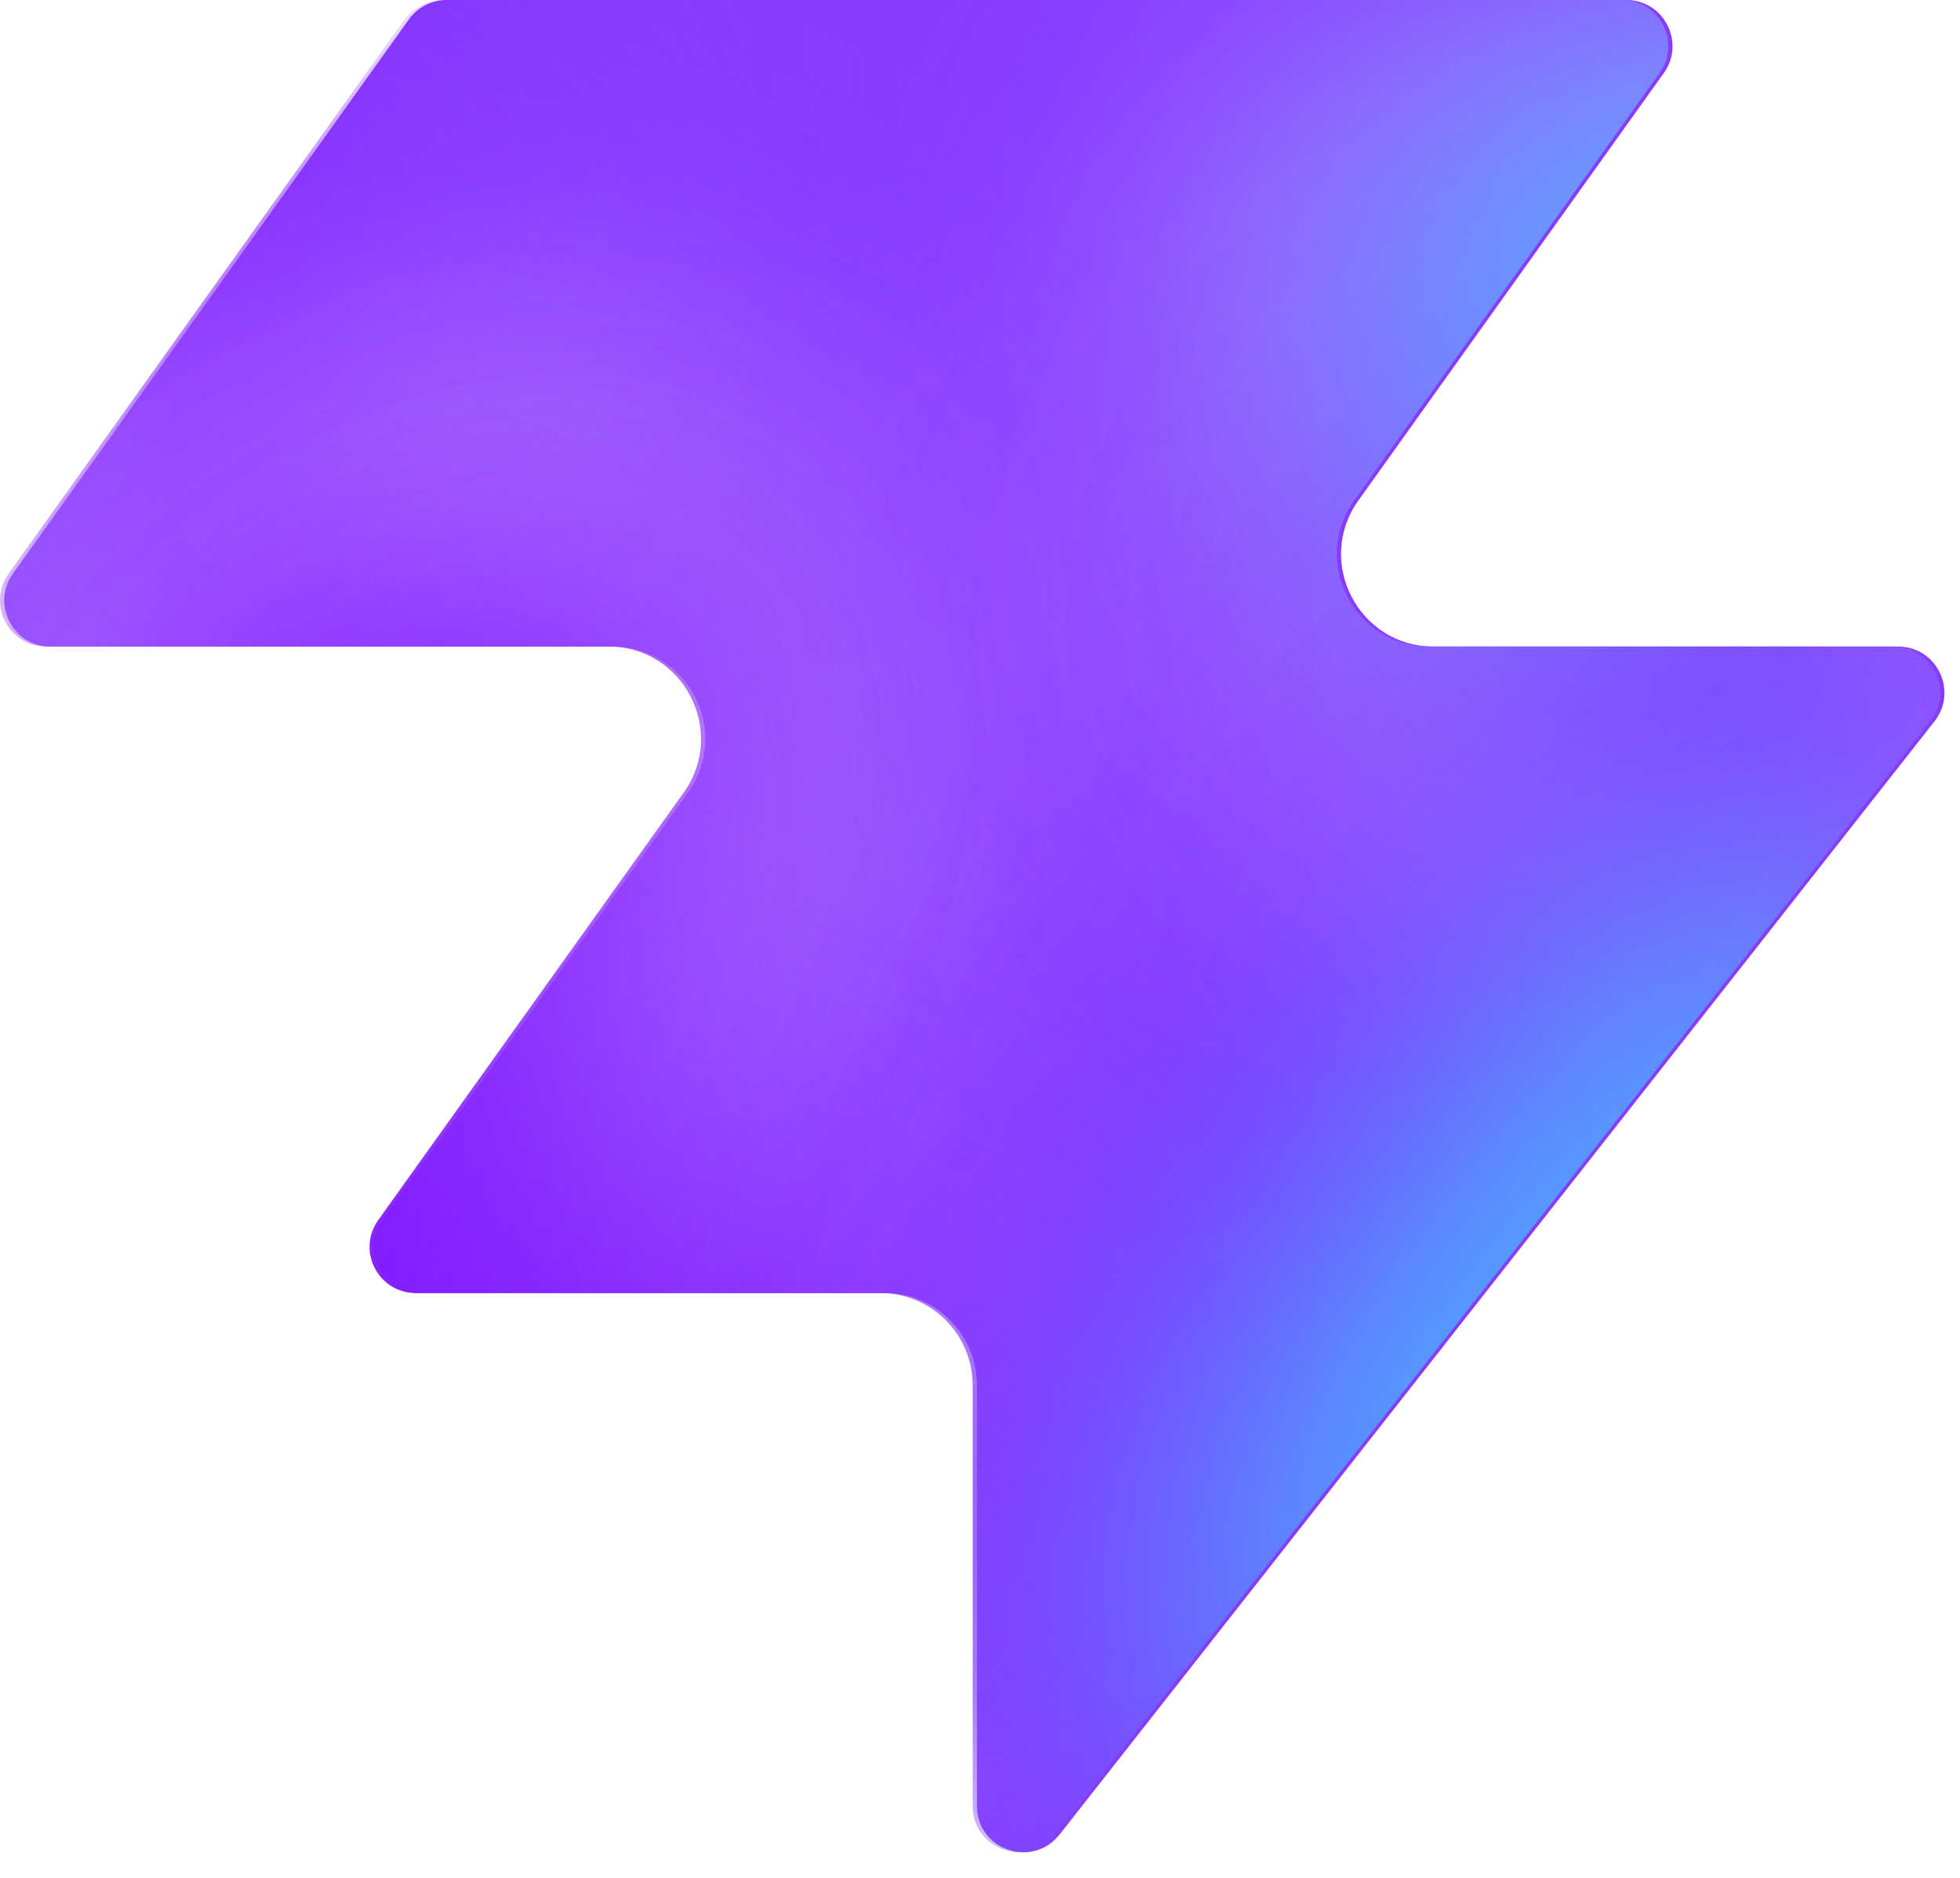
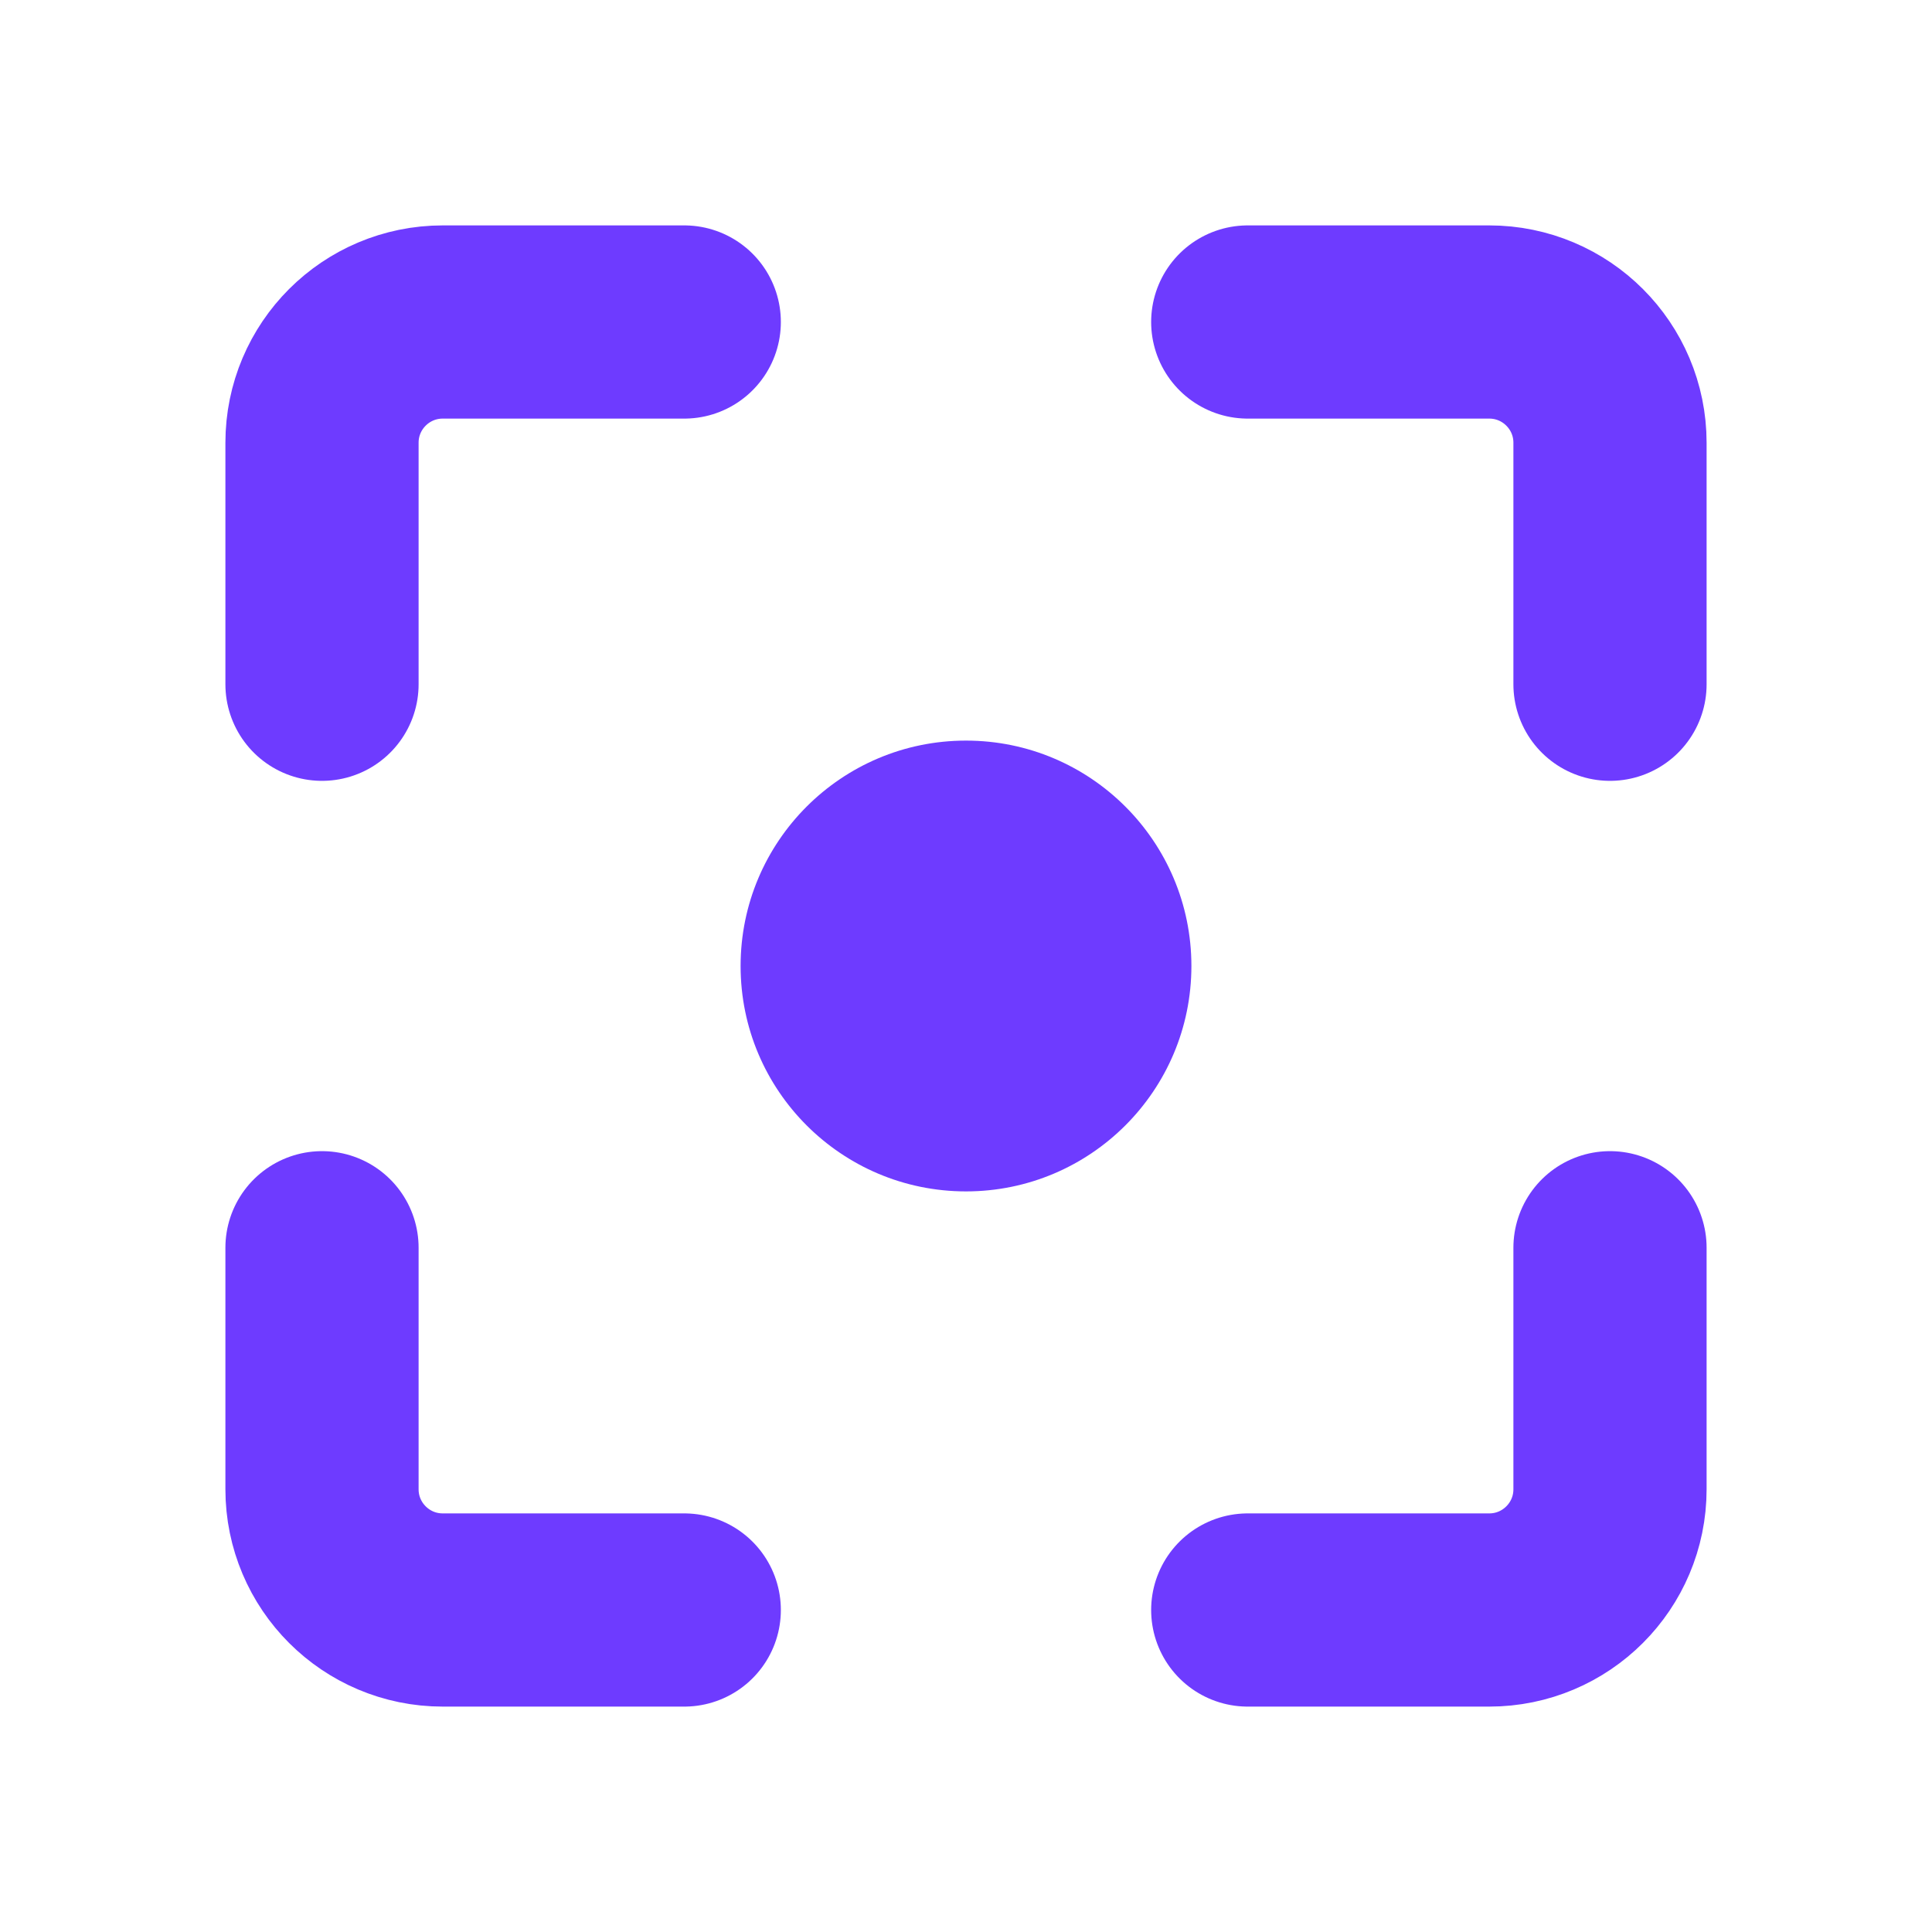
- <svg xmlns="http://www.w3.org/2000/svg" width="48" height="46" fill="none" viewBox="0 0 48 46">
-   <path fill="#863bff" d="M25.946 44.938c-.664.845-2.021.375-2.021-.698V33.937a2.26 2.26 0 0 0-2.262-2.262H10.287c-.92 0-1.456-1.04-.92-1.788l7.48-10.471c1.07-1.497 0-3.578-1.842-3.578H1.237c-.92 0-1.456-1.04-.92-1.788L10.013.474c.214-.297.556-.474.92-.474h28.894c.92 0 1.456 1.04.92 1.788l-7.48 10.471c-1.07 1.498 0 3.579 1.842 3.579h11.377c.943 0 1.473 1.088.89 1.83L25.947 44.94z" style="fill:#863bff;fill:color(display-p3 .525 .23 1);fill-opacity:1" />
-   <mask id="a" width="48" height="46" x="0" y="0" maskUnits="userSpaceOnUse" style="mask-type:alpha">
-     <path fill="#000" d="M25.842 44.938c-.664.844-2.021.375-2.021-.698V33.937a2.26 2.26 0 0 0-2.262-2.262H10.183c-.92 0-1.456-1.04-.92-1.788l7.48-10.471c1.07-1.498 0-3.579-1.842-3.579H1.133c-.92 0-1.456-1.04-.92-1.787L9.91.473c.214-.297.556-.474.92-.474h28.894c.92 0 1.456 1.04.92 1.788l-7.48 10.471c-1.07 1.498 0 3.578 1.842 3.578h11.377c.943 0 1.473 1.088.89 1.832L25.843 44.94z" style="fill:#000;fill-opacity:1" />
-   </mask>
-   <g mask="url(#a)">
-     <g filter="url(#b)">
-       <ellipse cx="5.508" cy="14.704" fill="#ede6ff" rx="5.508" ry="14.704" style="fill:#ede6ff;fill:color(display-p3 .927 .903 1);fill-opacity:1" transform="matrix(.00324 1 1 -.00324 -4.47 31.516)" />
-     </g>
-     <g filter="url(#c)">
-       <ellipse cx="10.399" cy="29.851" fill="#ede6ff" rx="10.399" ry="29.851" style="fill:#ede6ff;fill:color(display-p3 .927 .903 1);fill-opacity:1" transform="matrix(.00324 1 1 -.00324 -39.328 7.883)" />
-     </g>
-     <g filter="url(#d)">
-       <ellipse cx="5.508" cy="30.487" fill="#7e14ff" rx="5.508" ry="30.487" style="fill:#7e14ff;fill:color(display-p3 .492 .077 1);fill-opacity:1" transform="rotate(89.814 -25.913 -14.639)scale(1 -1)" />
-     </g>
-     <g filter="url(#e)">
-       <ellipse cx="5.508" cy="30.599" fill="#7e14ff" rx="5.508" ry="30.599" style="fill:#7e14ff;fill:color(display-p3 .492 .077 1);fill-opacity:1" transform="rotate(89.814 -32.644 -3.334)scale(1 -1)" />
-     </g>
-     <g filter="url(#f)">
-       <ellipse cx="5.508" cy="30.599" fill="#7e14ff" rx="5.508" ry="30.599" style="fill:#7e14ff;fill:color(display-p3 .492 .077 1);fill-opacity:1" transform="matrix(.00324 1 1 -.00324 -34.34 30.47)" />
-     </g>
-     <g filter="url(#g)">
-       <ellipse cx="14.072" cy="22.078" fill="#ede6ff" rx="14.072" ry="22.078" style="fill:#ede6ff;fill:color(display-p3 .927 .903 1);fill-opacity:1" transform="rotate(93.35 24.506 48.493)scale(-1 1)" />
-     </g>
-     <g filter="url(#h)">
-       <ellipse cx="3.47" cy="21.501" fill="#7e14ff" rx="3.47" ry="21.501" style="fill:#7e14ff;fill:color(display-p3 .492 .077 1);fill-opacity:1" transform="rotate(89.009 28.708 47.59)scale(-1 1)" />
-     </g>
-     <g filter="url(#i)">
-       <ellipse cx="3.47" cy="21.501" fill="#7e14ff" rx="3.47" ry="21.501" style="fill:#7e14ff;fill:color(display-p3 .492 .077 1);fill-opacity:1" transform="rotate(89.009 28.708 47.59)scale(-1 1)" />
-     </g>
-     <g filter="url(#j)">
-       <ellipse cx=".387" cy="8.972" fill="#7e14ff" rx="4.407" ry="29.108" style="fill:#7e14ff;fill:color(display-p3 .492 .077 1);fill-opacity:1" transform="rotate(39.51 .387 8.972)" />
-     </g>
-     <g filter="url(#k)">
-       <ellipse cx="47.523" cy="-6.092" fill="#7e14ff" rx="4.407" ry="29.108" style="fill:#7e14ff;fill:color(display-p3 .492 .077 1);fill-opacity:1" transform="rotate(37.892 47.523 -6.092)" />
-     </g>
-     <g filter="url(#l)">
-       <ellipse cx="41.412" cy="6.333" fill="#47bfff" rx="5.971" ry="9.665" style="fill:#47bfff;fill:color(display-p3 .28 .748 1);fill-opacity:1" transform="rotate(37.892 41.412 6.333)" />
-     </g>
-     <g filter="url(#m)">
-       <ellipse cx="-1.879" cy="38.332" fill="#7e14ff" rx="4.407" ry="29.108" style="fill:#7e14ff;fill:color(display-p3 .492 .077 1);fill-opacity:1" transform="rotate(37.892 -1.88 38.332)" />
-     </g>
-     <g filter="url(#n)">
-       <ellipse cx="-1.879" cy="38.332" fill="#7e14ff" rx="4.407" ry="29.108" style="fill:#7e14ff;fill:color(display-p3 .492 .077 1);fill-opacity:1" transform="rotate(37.892 -1.88 38.332)" />
-     </g>
-     <g filter="url(#o)">
-       <ellipse cx="35.651" cy="29.907" fill="#7e14ff" rx="4.407" ry="29.108" style="fill:#7e14ff;fill:color(display-p3 .492 .077 1);fill-opacity:1" transform="rotate(37.892 35.651 29.907)" />
-     </g>
-     <g filter="url(#p)">
-       <ellipse cx="38.418" cy="32.4" fill="#47bfff" rx="5.971" ry="15.297" style="fill:#47bfff;fill:color(display-p3 .28 .748 1);fill-opacity:1" transform="rotate(37.892 38.418 32.4)" />
-     </g>
-   </g>
-   <defs>
-     <filter id="b" width="60.045" height="41.654" x="-19.77" y="16.149" color-interpolation-filters="sRGB" filterUnits="userSpaceOnUse">
-       <feFlood flood-opacity="0" result="BackgroundImageFix" />
-       <feBlend in="SourceGraphic" in2="BackgroundImageFix" result="shape" />
-       <feGaussianBlur result="effect1_foregroundBlur_2002_17158" stdDeviation="7.659" />
-     </filter>
-     <filter id="c" width="90.34" height="51.437" x="-54.613" y="-7.533" color-interpolation-filters="sRGB" filterUnits="userSpaceOnUse">
-       <feFlood flood-opacity="0" result="BackgroundImageFix" />
-       <feBlend in="SourceGraphic" in2="BackgroundImageFix" result="shape" />
-       <feGaussianBlur result="effect1_foregroundBlur_2002_17158" stdDeviation="7.659" />
-     </filter>
-     <filter id="d" width="79.355" height="29.4" x="-49.64" y="2.03" color-interpolation-filters="sRGB" filterUnits="userSpaceOnUse">
-       <feFlood flood-opacity="0" result="BackgroundImageFix" />
-       <feBlend in="SourceGraphic" in2="BackgroundImageFix" result="shape" />
-       <feGaussianBlur result="effect1_foregroundBlur_2002_17158" stdDeviation="4.596" />
-     </filter>
-     <filter id="e" width="79.579" height="29.4" x="-45.045" y="20.029" color-interpolation-filters="sRGB" filterUnits="userSpaceOnUse">
-       <feFlood flood-opacity="0" result="BackgroundImageFix" />
-       <feBlend in="SourceGraphic" in2="BackgroundImageFix" result="shape" />
-       <feGaussianBlur result="effect1_foregroundBlur_2002_17158" stdDeviation="4.596" />
-     </filter>
-     <filter id="f" width="79.579" height="29.4" x="-43.513" y="21.178" color-interpolation-filters="sRGB" filterUnits="userSpaceOnUse">
-       <feFlood flood-opacity="0" result="BackgroundImageFix" />
-       <feBlend in="SourceGraphic" in2="BackgroundImageFix" result="shape" />
-       <feGaussianBlur result="effect1_foregroundBlur_2002_17158" stdDeviation="4.596" />
-     </filter>
-     <filter id="g" width="74.749" height="58.852" x="15.756" y="-17.901" color-interpolation-filters="sRGB" filterUnits="userSpaceOnUse">
-       <feFlood flood-opacity="0" result="BackgroundImageFix" />
-       <feBlend in="SourceGraphic" in2="BackgroundImageFix" result="shape" />
-       <feGaussianBlur result="effect1_foregroundBlur_2002_17158" stdDeviation="7.659" />
-     </filter>
-     <filter id="h" width="61.377" height="25.362" x="23.548" y="2.284" color-interpolation-filters="sRGB" filterUnits="userSpaceOnUse">
-       <feFlood flood-opacity="0" result="BackgroundImageFix" />
-       <feBlend in="SourceGraphic" in2="BackgroundImageFix" result="shape" />
-       <feGaussianBlur result="effect1_foregroundBlur_2002_17158" stdDeviation="4.596" />
-     </filter>
-     <filter id="i" width="61.377" height="25.362" x="23.548" y="2.284" color-interpolation-filters="sRGB" filterUnits="userSpaceOnUse">
-       <feFlood flood-opacity="0" result="BackgroundImageFix" />
-       <feBlend in="SourceGraphic" in2="BackgroundImageFix" result="shape" />
-       <feGaussianBlur result="effect1_foregroundBlur_2002_17158" stdDeviation="4.596" />
-     </filter>
-     <filter id="j" width="56.045" height="63.649" x="-27.636" y="-22.853" color-interpolation-filters="sRGB" filterUnits="userSpaceOnUse">
-       <feFlood flood-opacity="0" result="BackgroundImageFix" />
-       <feBlend in="SourceGraphic" in2="BackgroundImageFix" result="shape" />
-       <feGaussianBlur result="effect1_foregroundBlur_2002_17158" stdDeviation="4.596" />
-     </filter>
-     <filter id="k" width="54.814" height="64.646" x="20.116" y="-38.415" color-interpolation-filters="sRGB" filterUnits="userSpaceOnUse">
-       <feFlood flood-opacity="0" result="BackgroundImageFix" />
-       <feBlend in="SourceGraphic" in2="BackgroundImageFix" result="shape" />
-       <feGaussianBlur result="effect1_foregroundBlur_2002_17158" stdDeviation="4.596" />
-     </filter>
-     <filter id="l" width="33.541" height="35.313" x="24.641" y="-11.323" color-interpolation-filters="sRGB" filterUnits="userSpaceOnUse">
-       <feFlood flood-opacity="0" result="BackgroundImageFix" />
-       <feBlend in="SourceGraphic" in2="BackgroundImageFix" result="shape" />
-       <feGaussianBlur result="effect1_foregroundBlur_2002_17158" stdDeviation="4.596" />
-     </filter>
-     <filter id="m" width="54.814" height="64.646" x="-29.286" y="6.009" color-interpolation-filters="sRGB" filterUnits="userSpaceOnUse">
-       <feFlood flood-opacity="0" result="BackgroundImageFix" />
-       <feBlend in="SourceGraphic" in2="BackgroundImageFix" result="shape" />
-       <feGaussianBlur result="effect1_foregroundBlur_2002_17158" stdDeviation="4.596" />
-     </filter>
-     <filter id="n" width="54.814" height="64.646" x="-29.286" y="6.009" color-interpolation-filters="sRGB" filterUnits="userSpaceOnUse">
-       <feFlood flood-opacity="0" result="BackgroundImageFix" />
-       <feBlend in="SourceGraphic" in2="BackgroundImageFix" result="shape" />
-       <feGaussianBlur result="effect1_foregroundBlur_2002_17158" stdDeviation="4.596" />
-     </filter>
-     <filter id="o" width="54.814" height="64.646" x="8.244" y="-2.416" color-interpolation-filters="sRGB" filterUnits="userSpaceOnUse">
-       <feFlood flood-opacity="0" result="BackgroundImageFix" />
-       <feBlend in="SourceGraphic" in2="BackgroundImageFix" result="shape" />
-       <feGaussianBlur result="effect1_foregroundBlur_2002_17158" stdDeviation="4.596" />
-     </filter>
-     <filter id="p" width="39.409" height="43.623" x="18.713" y="10.588" color-interpolation-filters="sRGB" filterUnits="userSpaceOnUse">
-       <feFlood flood-opacity="0" result="BackgroundImageFix" />
-       <feBlend in="SourceGraphic" in2="BackgroundImageFix" result="shape" />
-       <feGaussianBlur result="effect1_foregroundBlur_2002_17158" stdDeviation="4.596" />
-     </filter>
-   </defs>
+ <svg xmlns="http://www.w3.org/2000/svg" width="32" height="32" viewBox="0 0 24 24" fill="none">
+   <path d="M4 8.5V5.5A1.5 1.5 0 0 1 5.5 4h3M15.5 4h3A1.5 1.5 0 0 1 20 5.5v3M20 15.5v3a1.5 1.5 0 0 1-1.5 1.5h-3M8.5 20h-3A1.5 1.5 0 0 1 4 18.5v-3" stroke="#6e3bff" stroke-width="2.4" stroke-linecap="round" />
+   <circle cx="12" cy="12" r="2.8" fill="#6e3bff" />
</svg>
